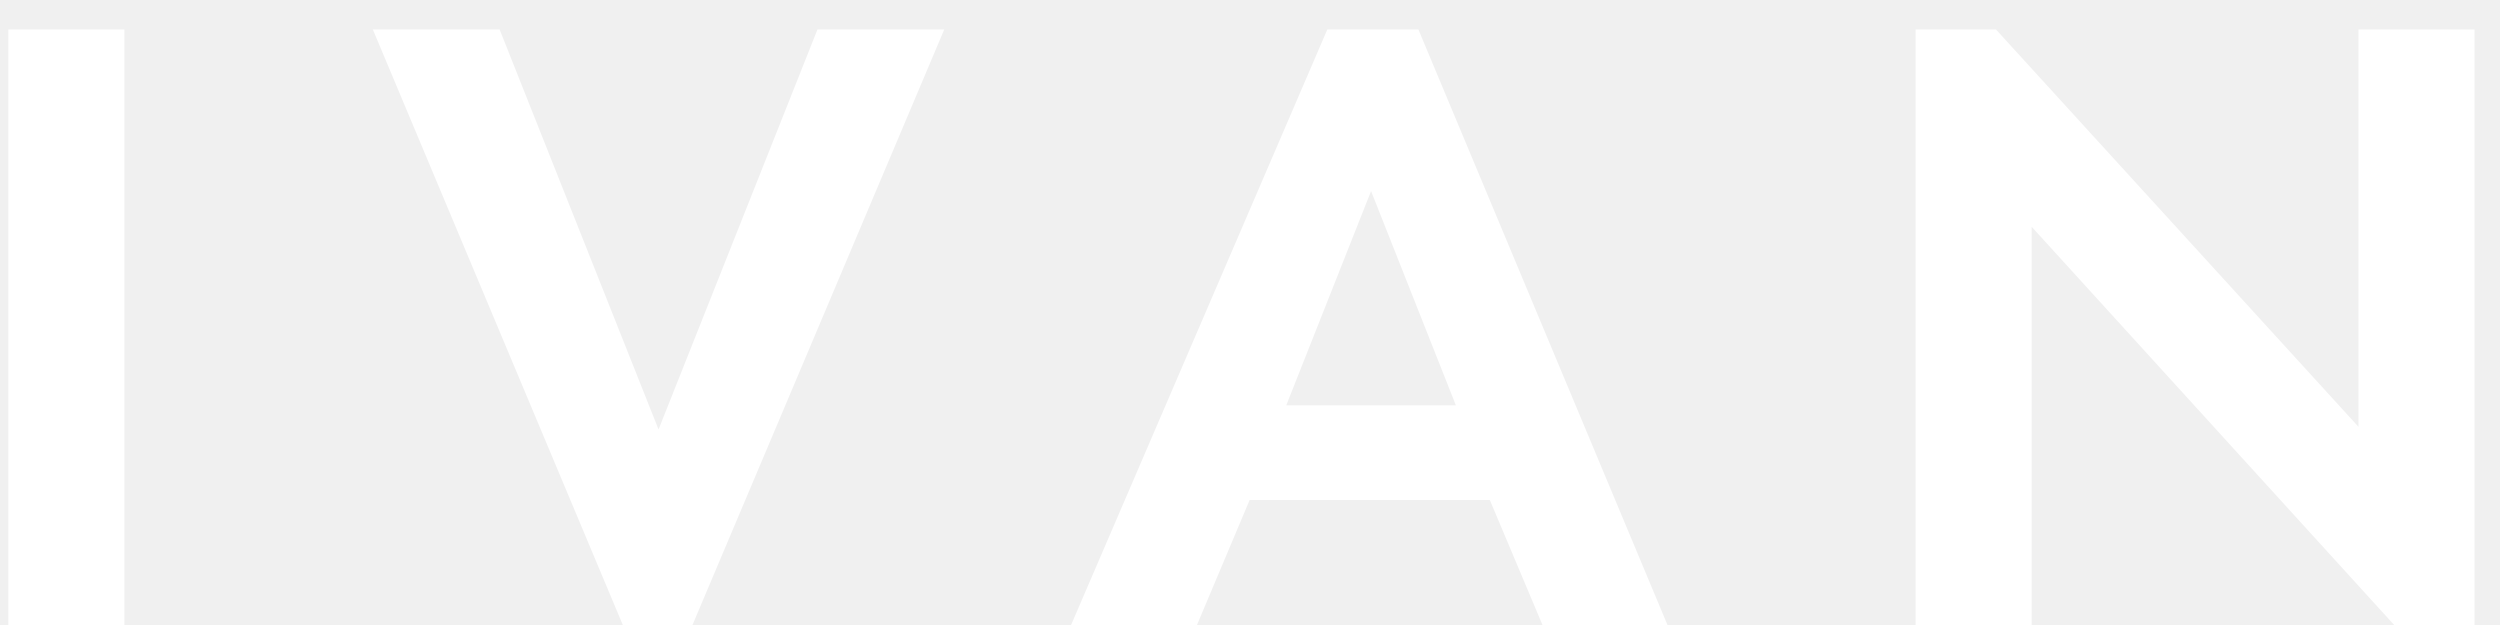
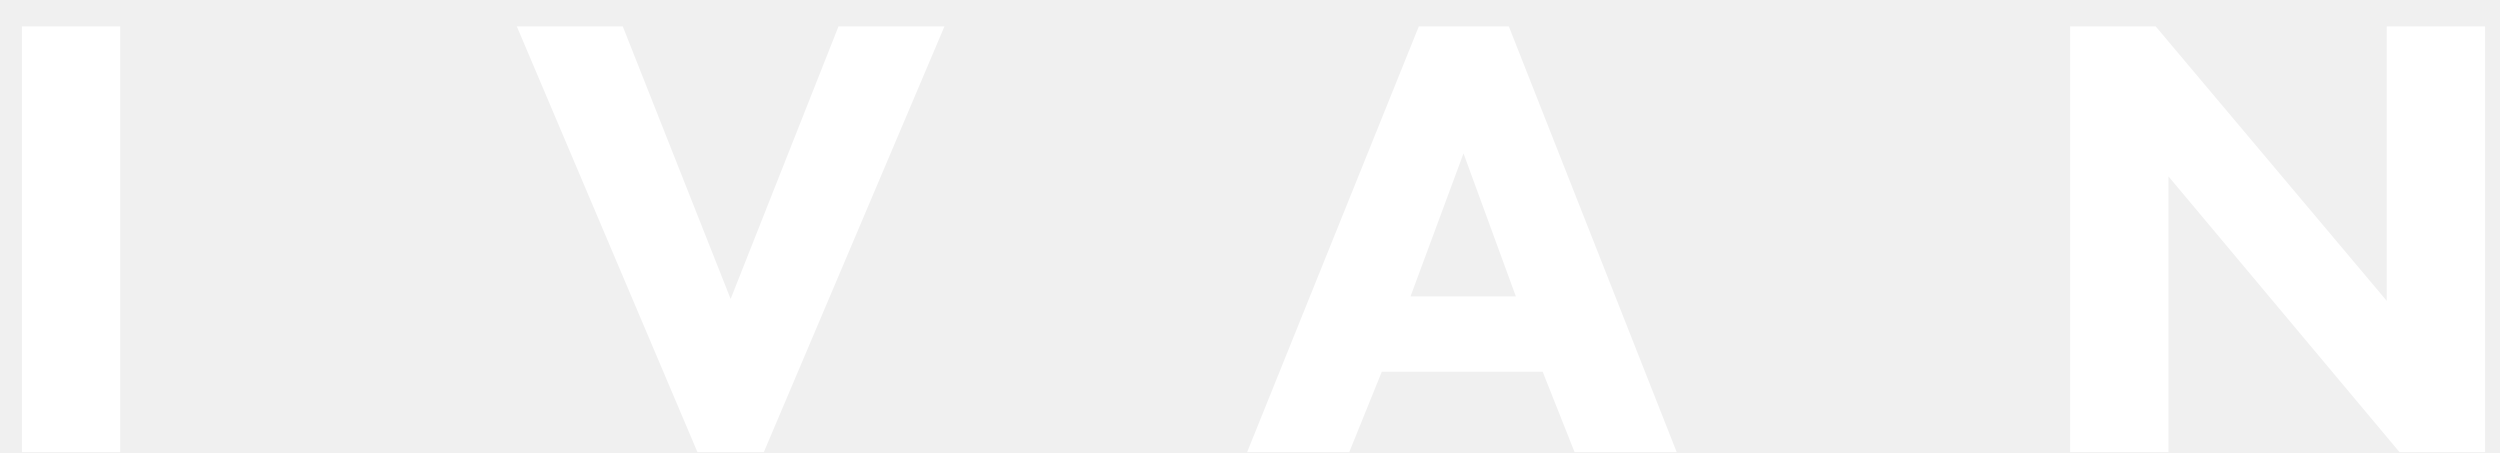
- <svg xmlns="http://www.w3.org/2000/svg" xmlns:xlink="http://www.w3.org/1999/xlink" width="84" height="21" viewBox="0 0 84 21" version="1.1">
-   <g id="Canvas" transform="translate(1618 437)">
+ <svg xmlns="http://www.w3.org/2000/svg" xmlns:xlink="http://www.w3.org/1999/xlink" width="94" height="17" viewBox="0 0 94 17" version="1.1">
+   <g id="Canvas" transform="translate(1619 438)">
    <g id="logo-light">
      <use xlink:href="#path0_fill" transform="translate(-1620 -445)" fill="#FFFFFF" />
    </g>
  </g>
  <defs>
-     <path id="path0_fill" d="M 2.28 8.99L 2.28 29L 6.18 29L 6.18 8.99L 2.28 8.99ZM 14.527 8.99L 22.927 29L 25.267 29L 33.727 8.99L 29.467 8.99L 24.127 22.43L 18.787 8.99L 14.527 8.99ZM 53.828 29L 58.028 29L 49.658 8.99L 46.598 8.99L 37.988 29L 42.218 29L 43.988 24.8L 52.058 24.8L 53.828 29ZM 45.218 21.62L 48.068 14.42L 50.918 21.62L 45.218 21.62ZM 70.264 29L 70.264 15.62L 82.444 29L 85.144 29L 85.144 8.99L 81.244 8.99L 81.244 22.34L 69.064 8.99L 66.364 8.99L 66.364 29L 70.264 29Z" />
+     <path id="path0_fill" d="M 1.824 7.992L 1.824 24L 5.52 24L 5.52 7.992L 1.824 7.992ZM 20.432 7.992L 27.224 24L 29.72 24L 36.512 7.992L 32.528 7.992L 28.472 18.24L 24.416 7.992L 20.432 7.992ZM 60.204 24L 64.044 24L 57.732 7.992L 54.348 7.992L 47.892 24L 51.732 24L 52.956 20.976L 59.004 20.976L 60.204 24ZM 54.036 18.144L 56.028 12.768L 57.996 18.144L 54.036 18.144ZM 82.534 24L 82.534 13.632L 91.222 24L 94.438 24L 94.438 7.992L 90.742 7.992L 90.742 18.312L 82.054 7.992L 78.838 7.992L 78.838 24L 82.534 24Z" />
  </defs>
</svg>
